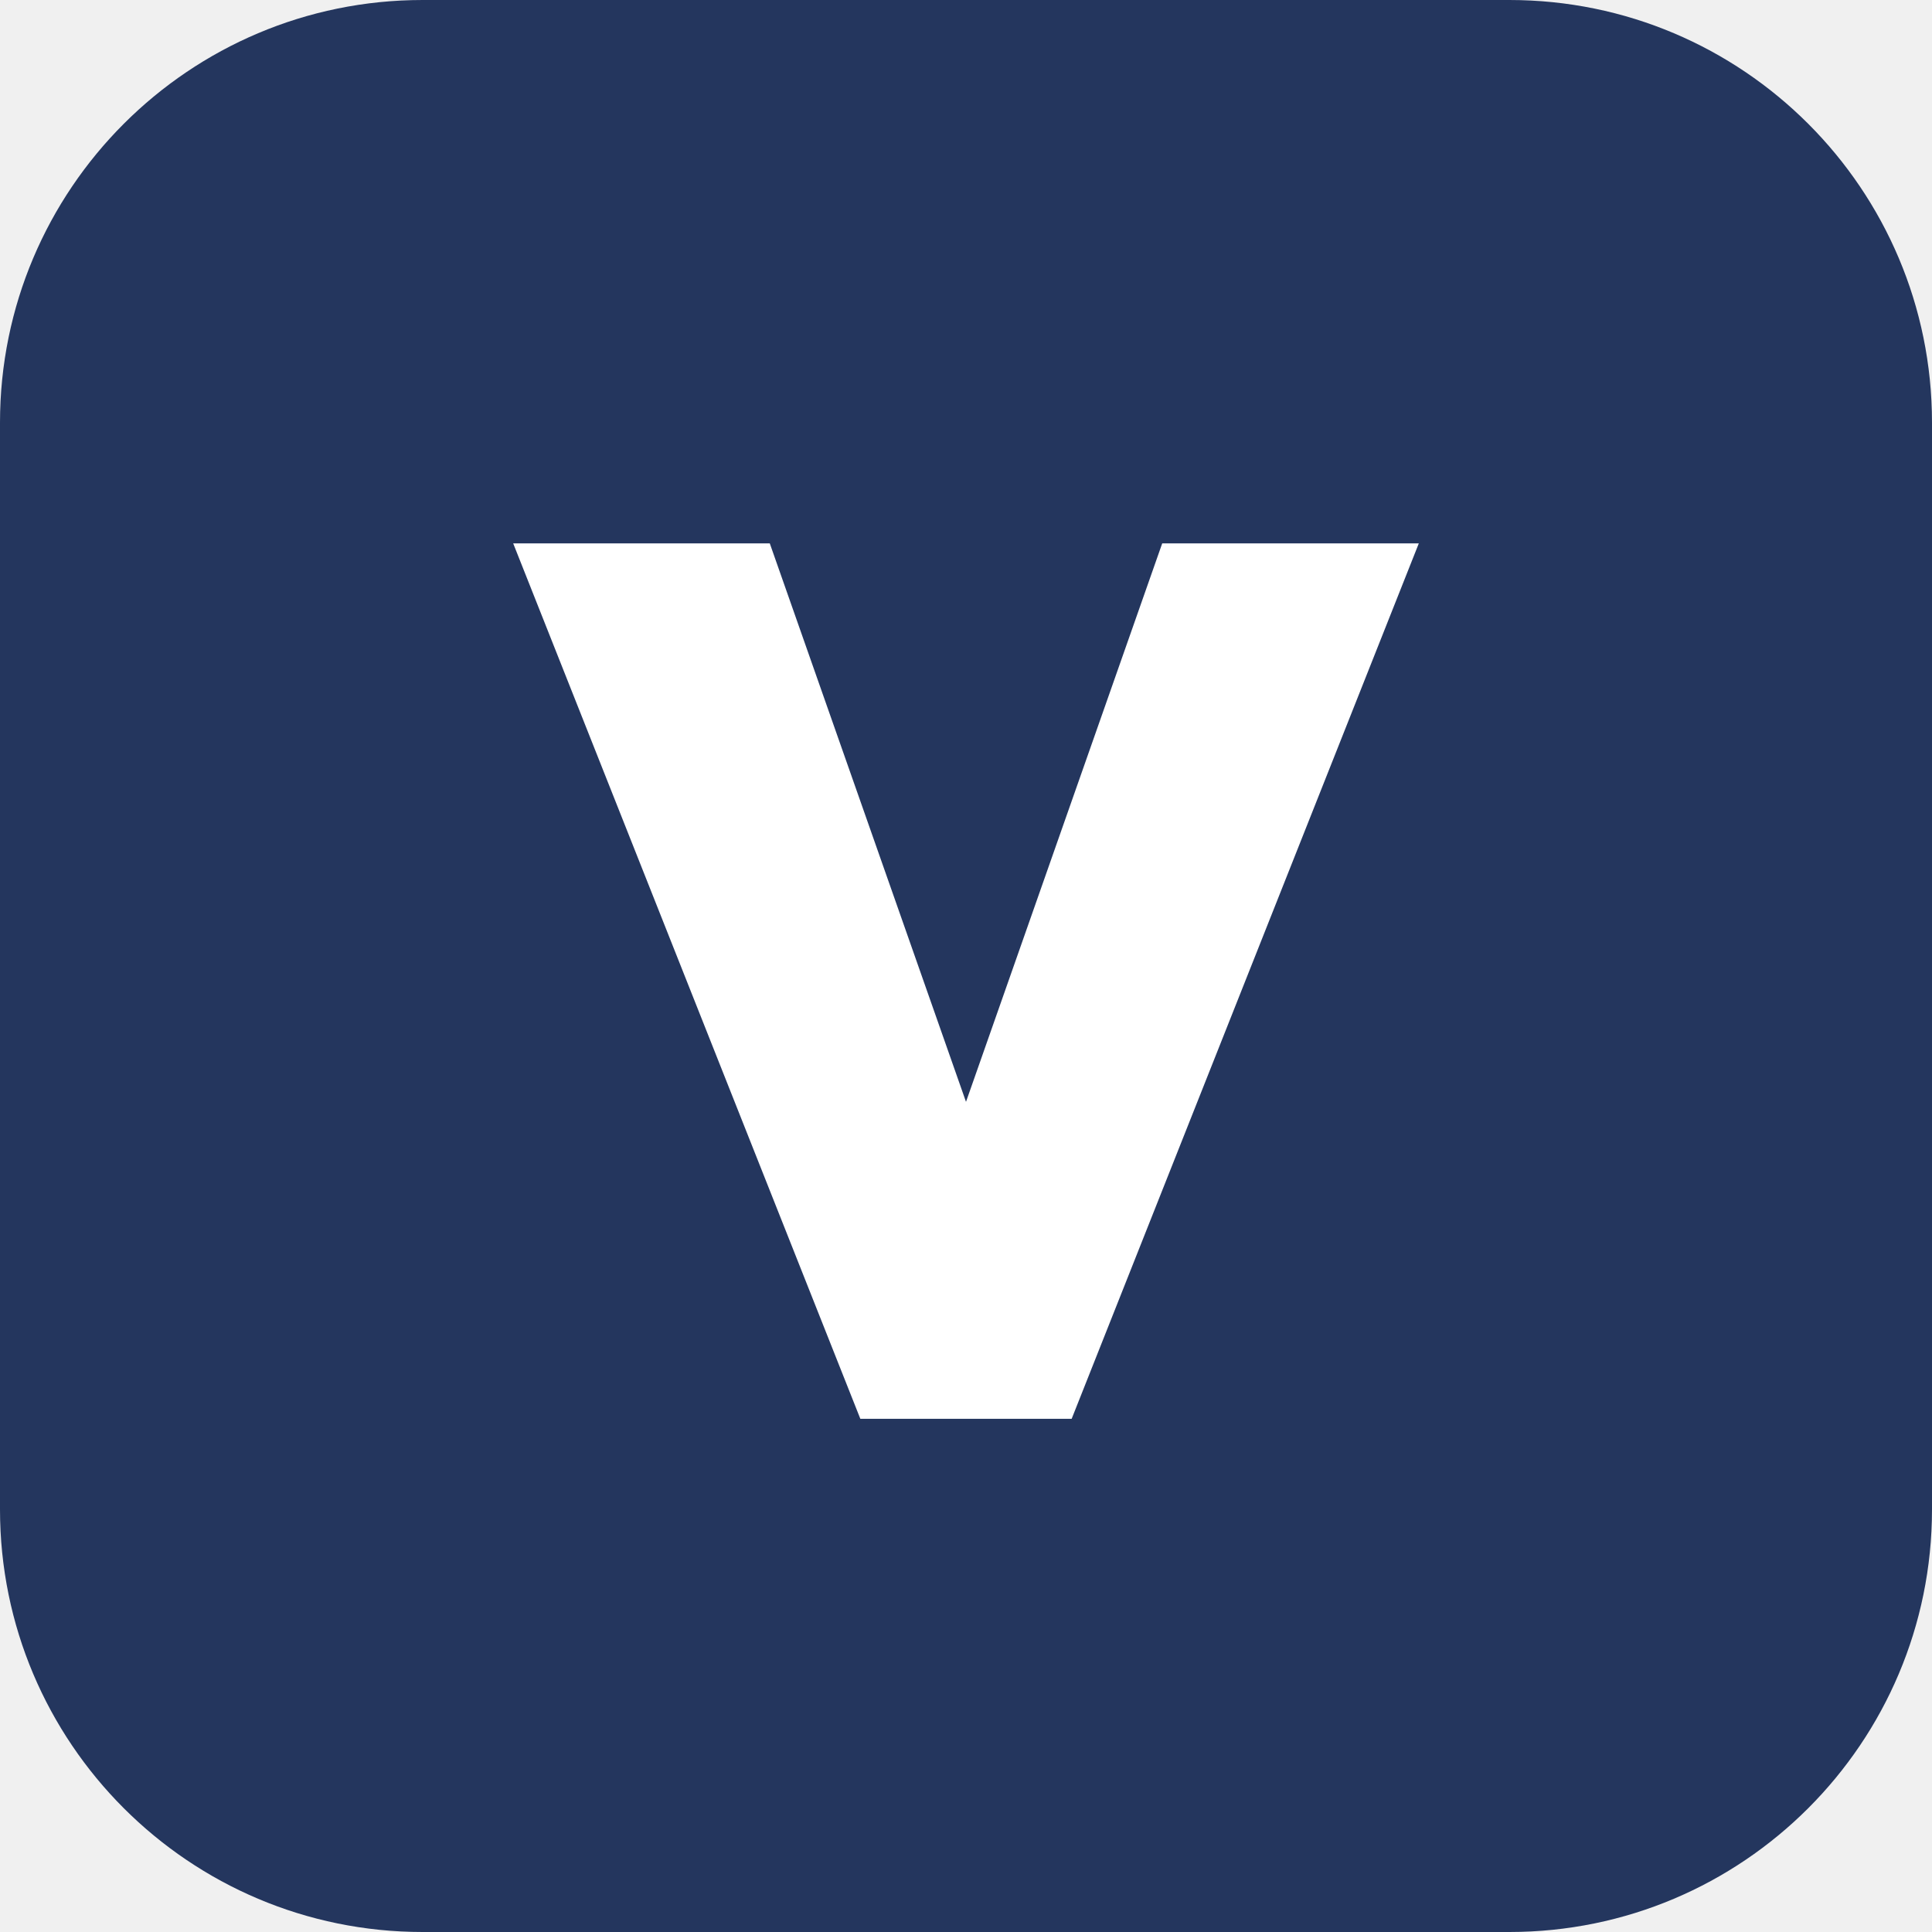
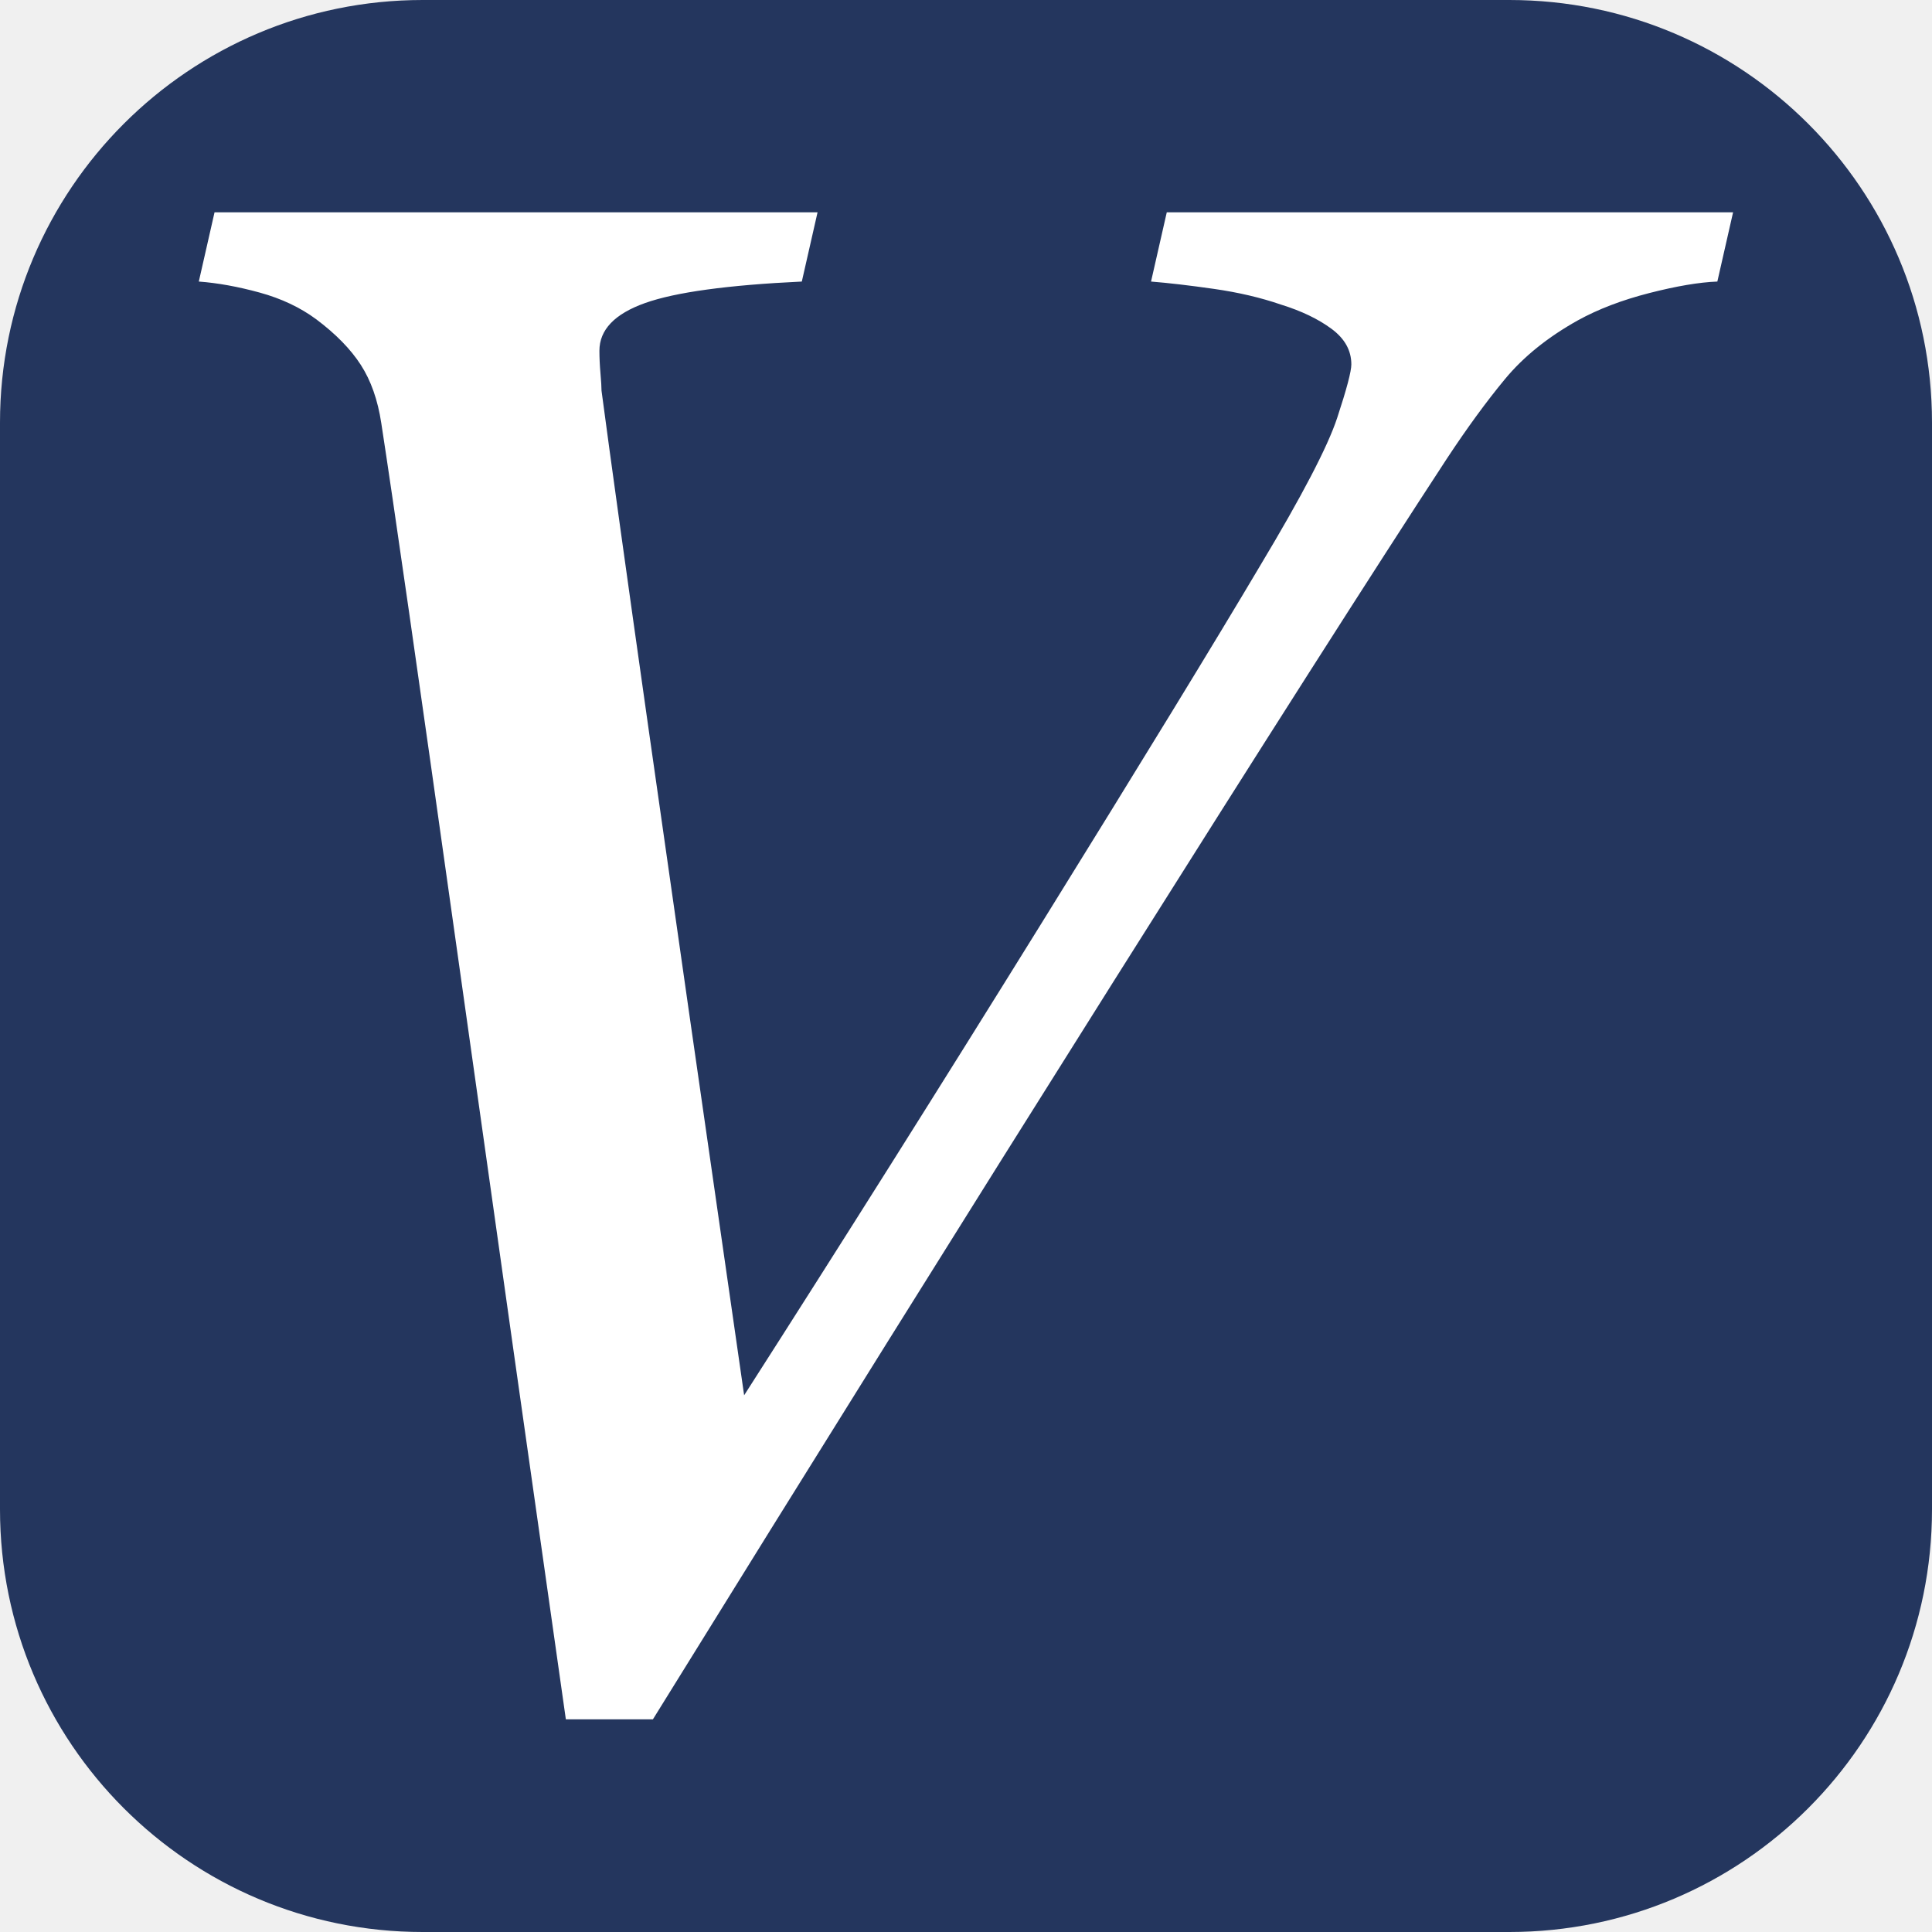
<svg xmlns="http://www.w3.org/2000/svg" viewBox="0 0 64 64">
  <rect width="64" height="64" rx="14" fill="#24365e" />
-   <path d="M17 18 L28.5 47 H35.5 L47 18 H38.5 L32 36.5 L25.5 18 Z" fill="#fff" />
+   <g transform="translate(1.34 56.33) scale(0.03474 -0.03474)">
+     <path d="M1614 1419 1599 1353Q1573 1352 1534.0 1342.0Q1495 1332 1466 1316Q1423 1292 1396.5 1260.0Q1370 1228 1341 1184Q1237 1025 1023.5 686.0Q810 347 584 -18H501Q453 319 397.5 713.5Q342 1108 325 1218Q320 1251 305.5 1273.5Q291 1296 263 1317Q240 1334 209.0 1342.5Q178 1351 151 1353L166 1419H741L726 1353Q620 1348 576.5 1332.5Q533 1317 533 1287Q533 1277 534.0 1265.5Q535 1254 535 1249Q548 1151 580.0 925.5Q612 700 671 291Q810 508 954.5 741.0Q1099 974 1163 1082Q1223 1182 1236.5 1223.0Q1250 1264 1250 1274Q1250 1294 1231.0 1308.0Q1212 1322 1183 1331Q1154 1341 1119.0 1346.0Q1084 1351 1059 1353L1074 1419Z" fill="#fff" />
+   </g>
</svg>
